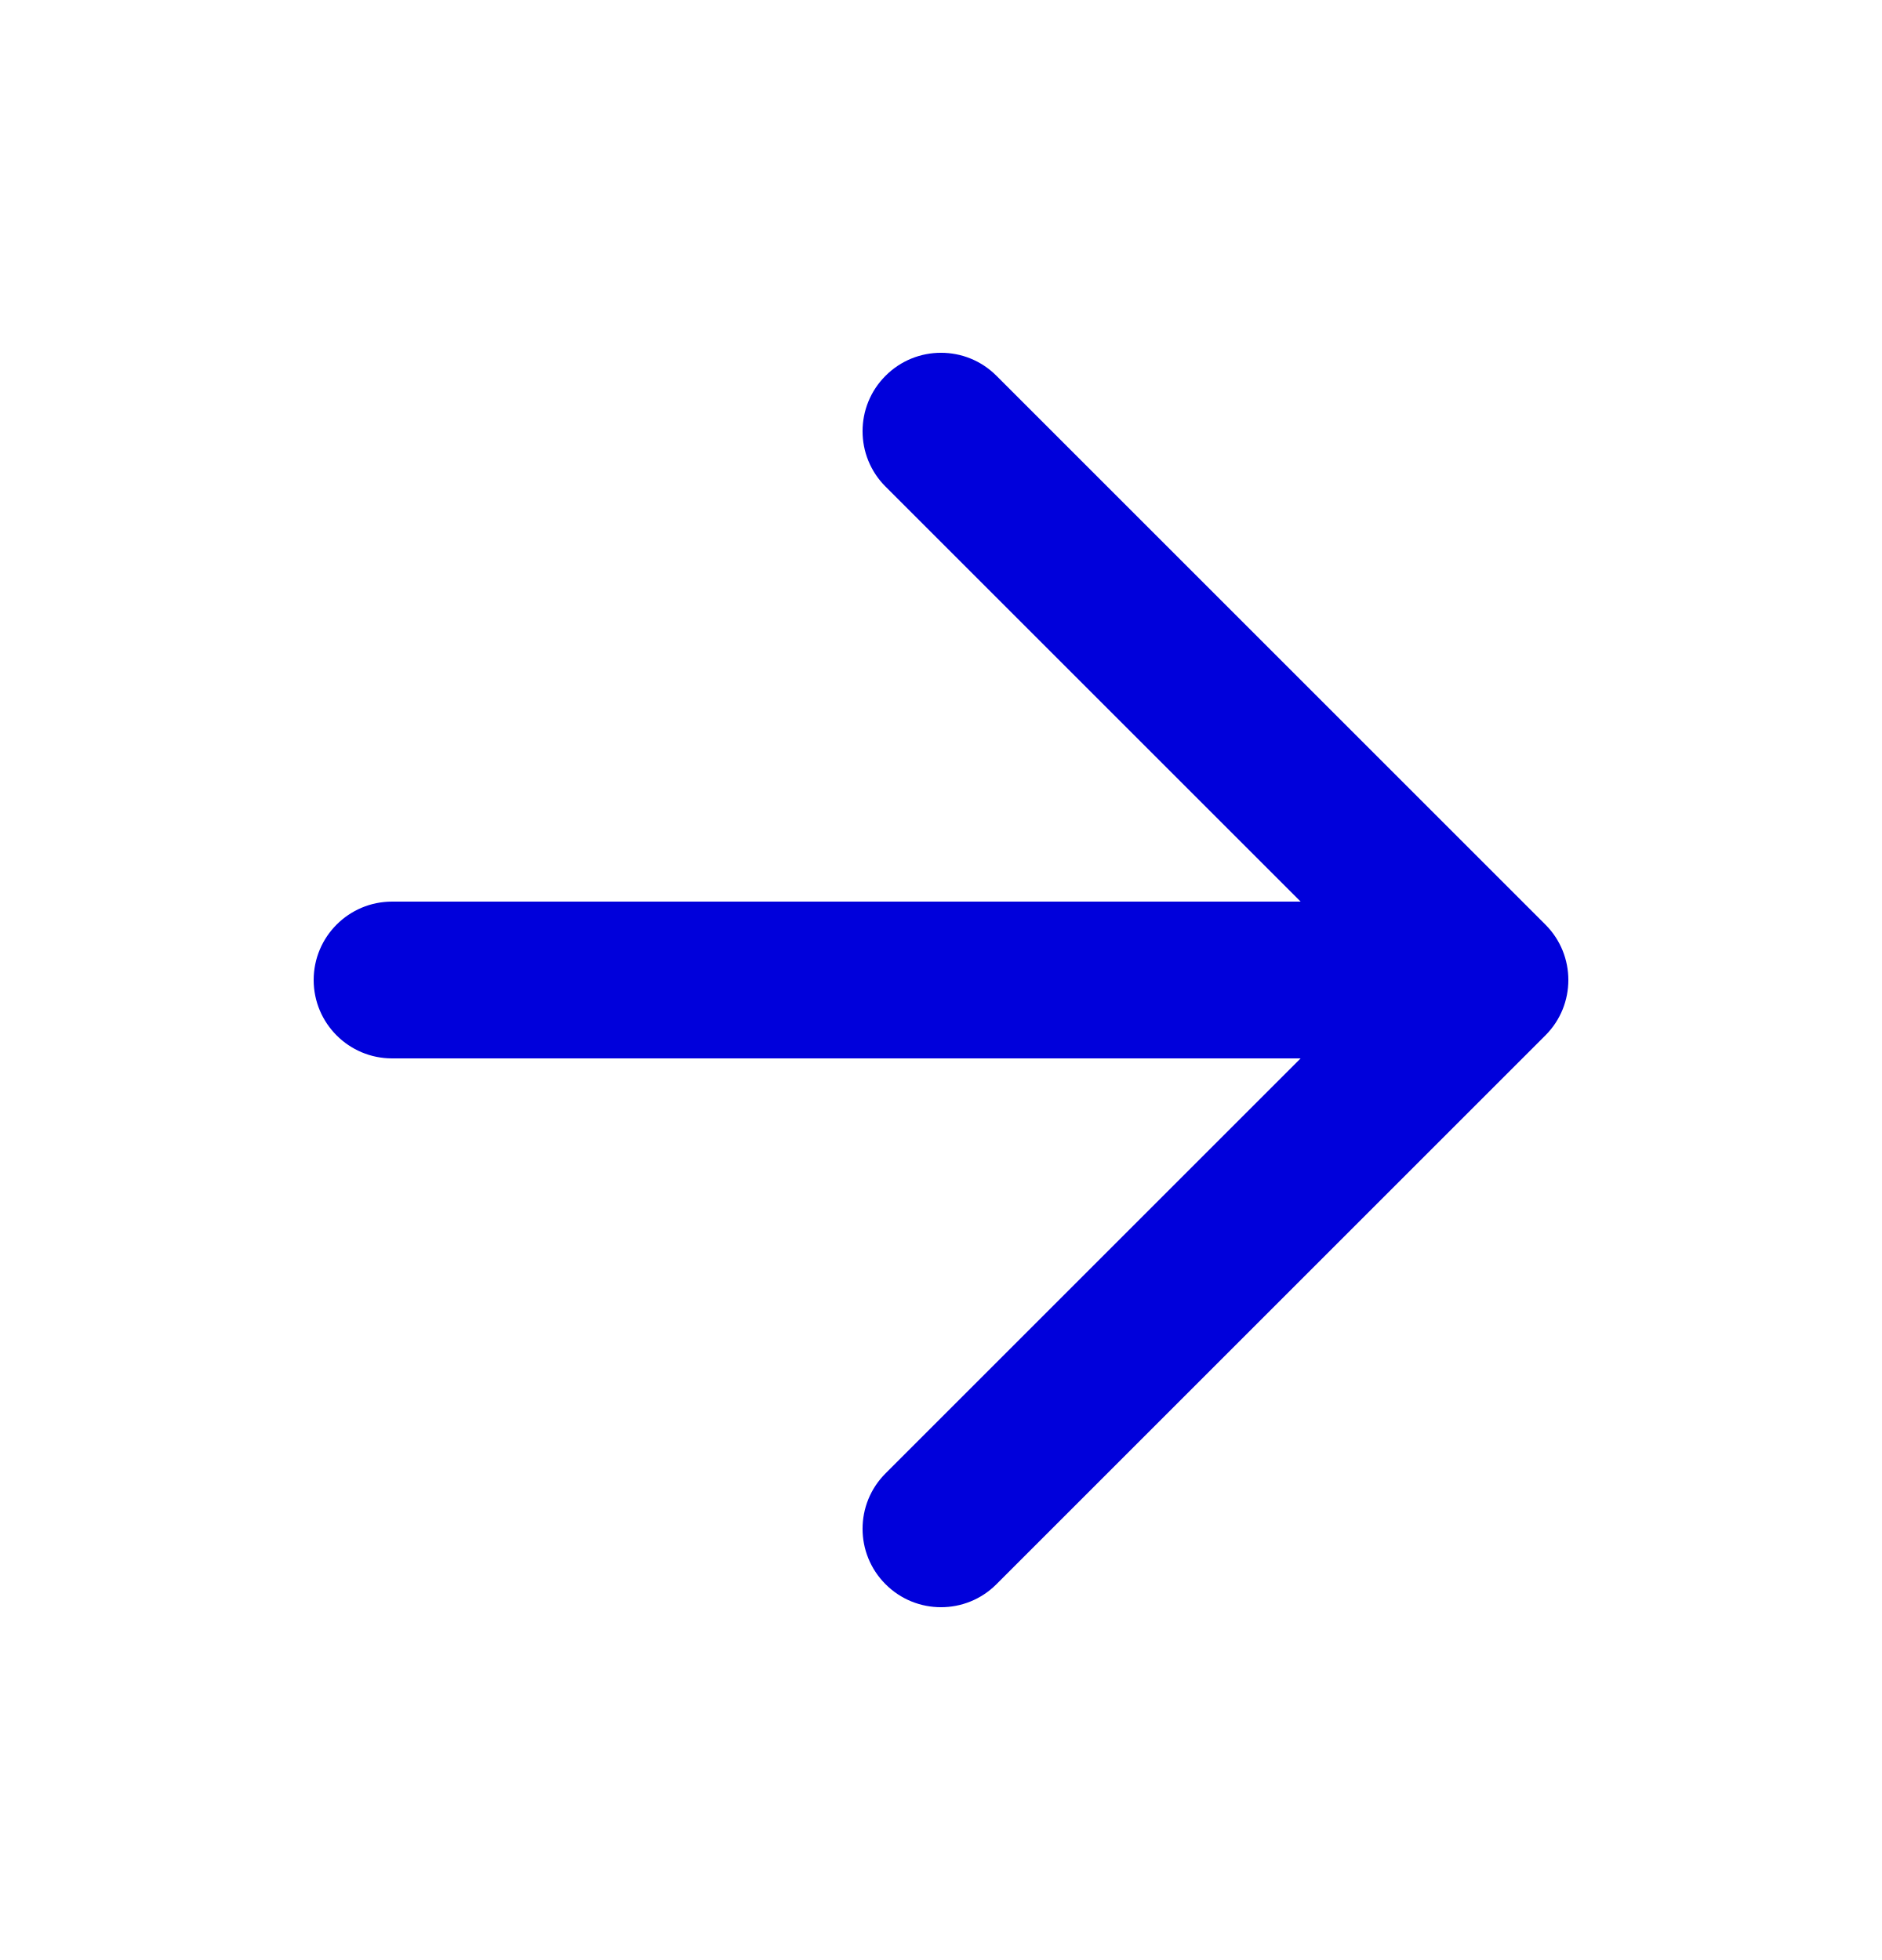
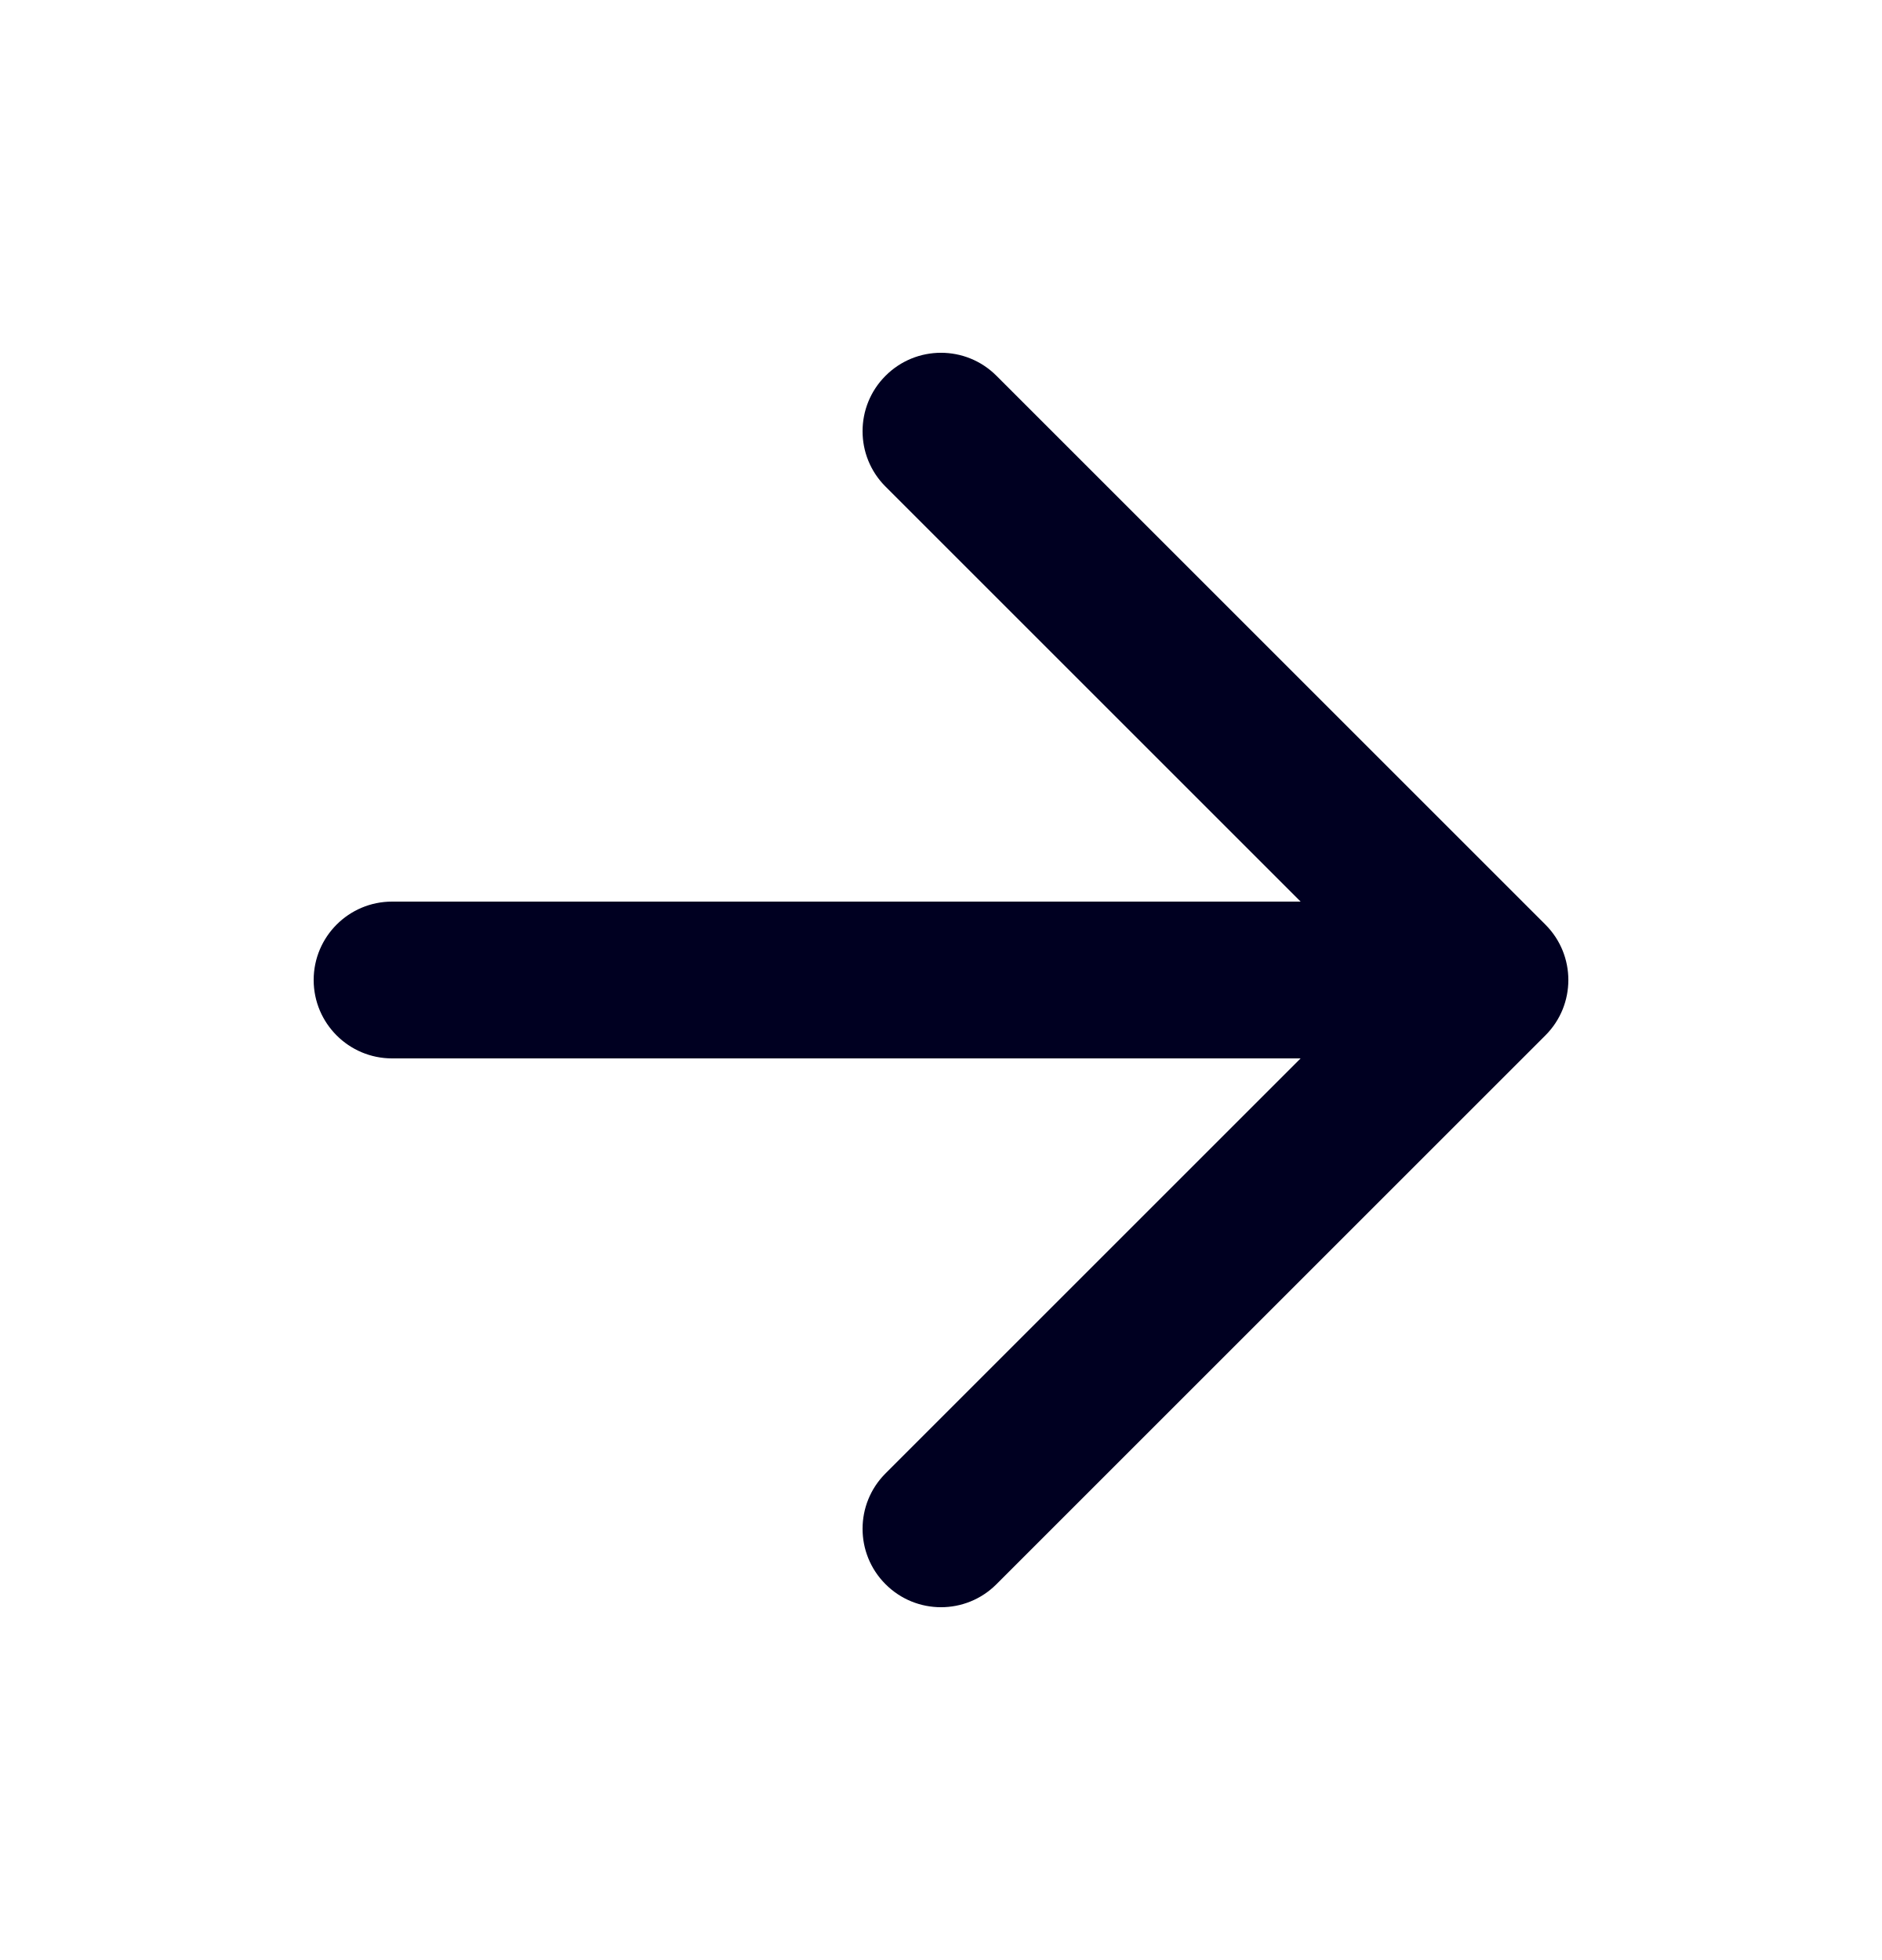
<svg xmlns="http://www.w3.org/2000/svg" width="24" height="25" viewBox="0 0 24 25" fill="none">
-   <path d="M4 12.5C4 11.948 4.448 11.5 5 11.5H16.586L11.293 6.207C10.902 5.817 10.902 5.183 11.293 4.793C11.683 4.402 12.317 4.402 12.707 4.793L19.707 11.793C20.098 12.183 20.098 12.817 19.707 13.207L12.707 20.207C12.317 20.598 11.683 20.598 11.293 20.207C10.902 19.817 10.902 19.183 11.293 18.793L16.586 13.5H5C4.448 13.5 4 13.052 4 12.5Z" fill="#0000DB" />
+   <path d="M4 12.5C4 11.948 4.448 11.5 5 11.5H16.586L11.293 6.207C10.902 5.817 10.902 5.183 11.293 4.793C11.683 4.402 12.317 4.402 12.707 4.793L19.707 11.793C20.098 12.183 20.098 12.817 19.707 13.207L12.707 20.207C12.317 20.598 11.683 20.598 11.293 20.207C10.902 19.817 10.902 19.183 11.293 18.793L16.586 13.5H5C4.448 13.5 4 13.052 4 12.5Z" fill="#000021" />
</svg>
